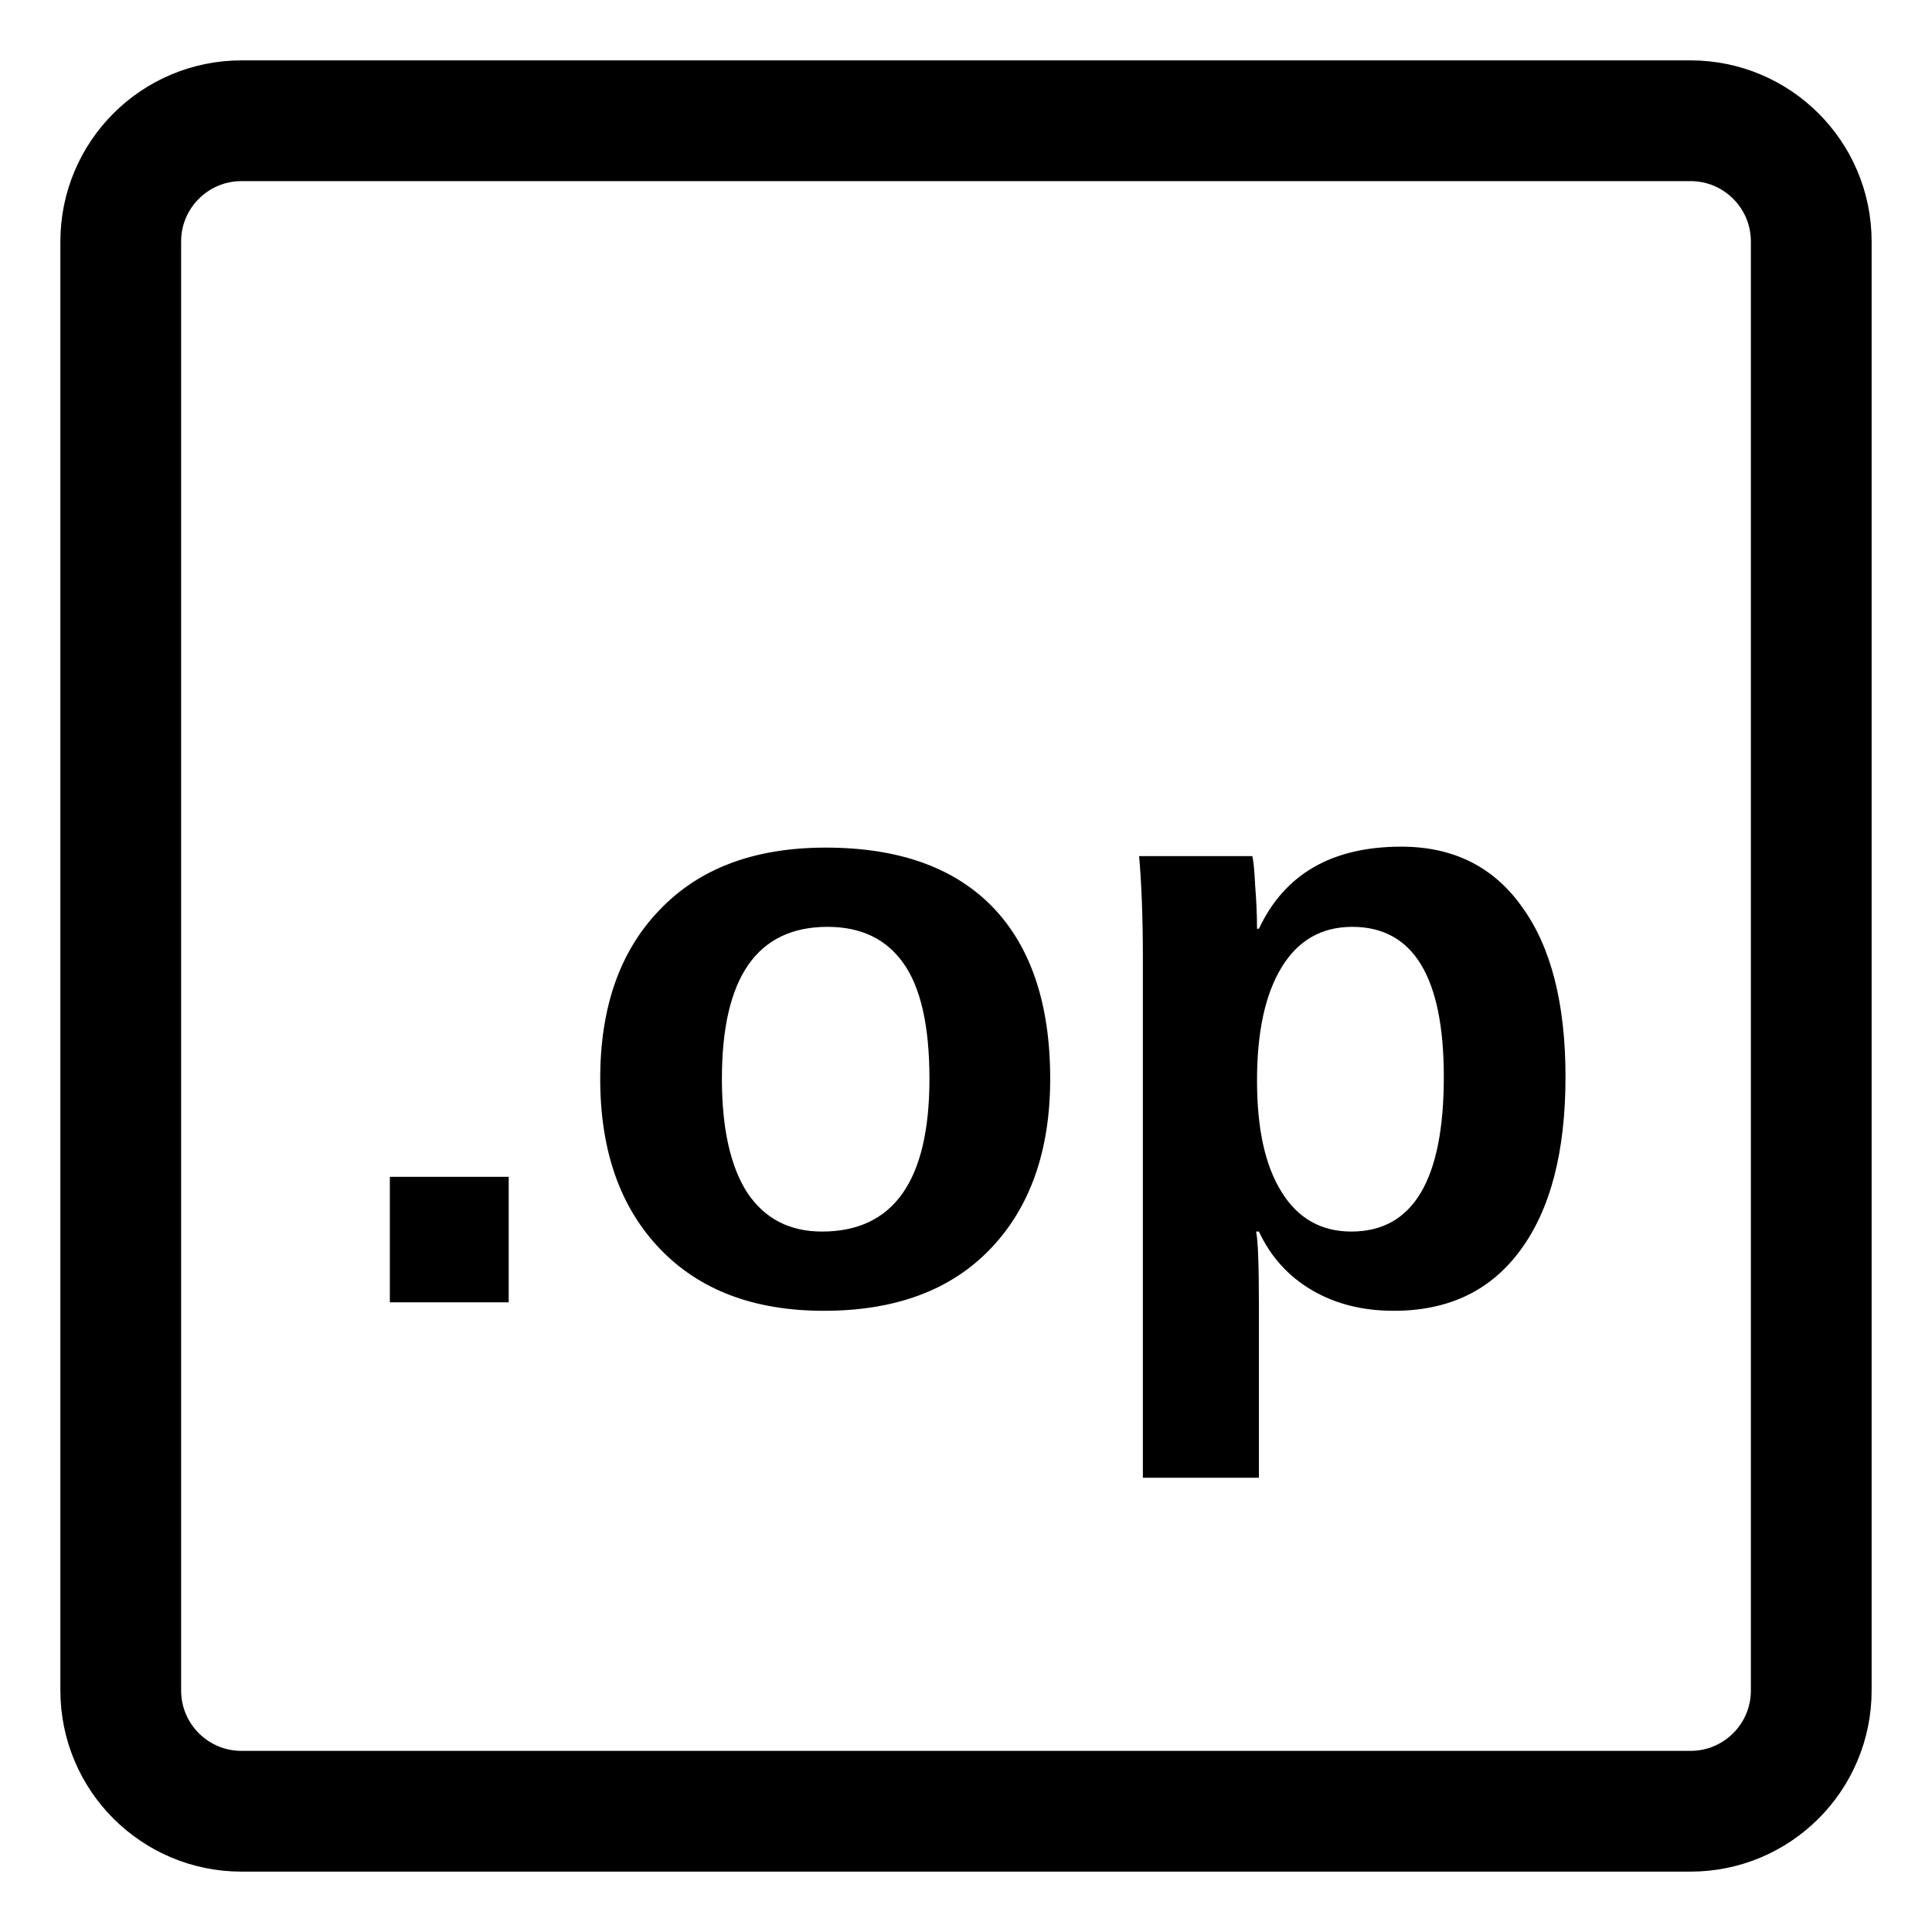
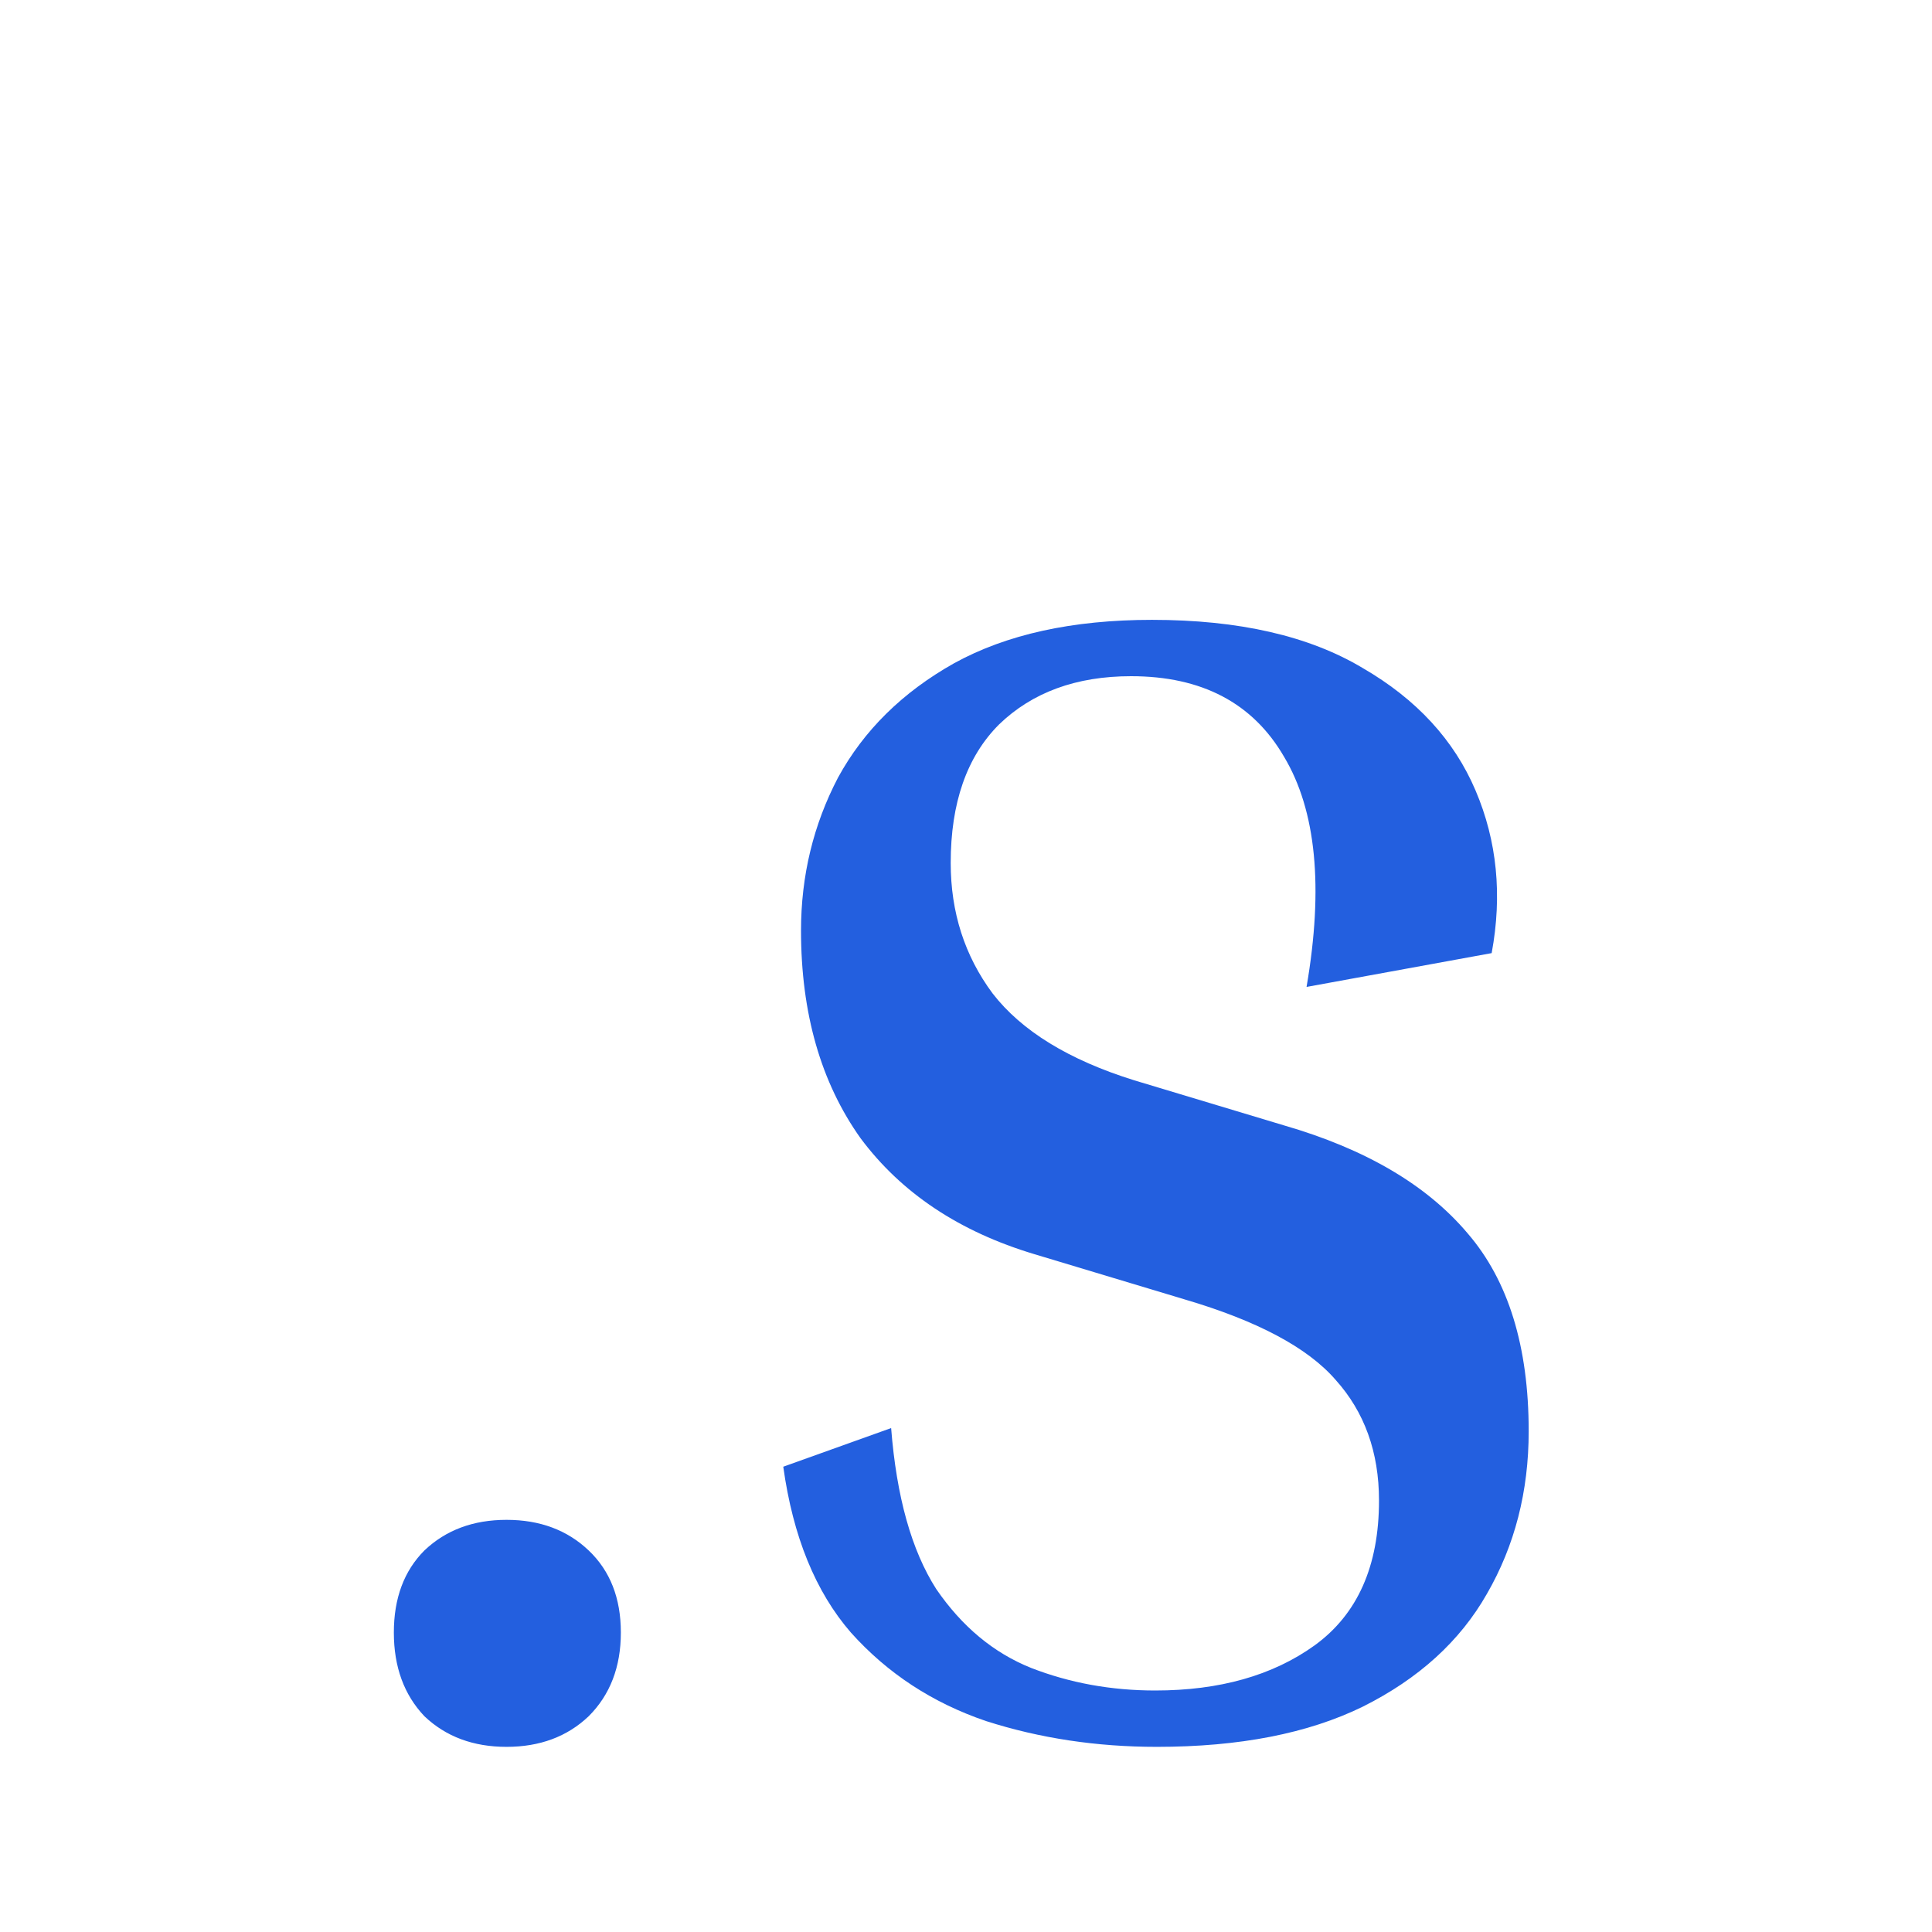
- <svg xmlns="http://www.w3.org/2000/svg" width="32" height="32" viewBox="0 0 32 32" fill="none">
-   <rect x="2" y="2" width="28" height="28" rx="2" stroke="currentColor" stroke-width="2" fill="none" />
-   <text x="50%" y="55%" dominant-baseline="middle" text-anchor="middle" font-family="Arial, sans-serif" font-size="14" font-weight="bold" fill="currentColor">.op</text>
+ <svg xmlns="http://www.w3.org/2000/svg" width="48" height="48" viewBox="0 0 48 48" fill="none">
+   <path d="M12.585 43.4C11.758 43.4 11.079 43.147 10.545 42.64C10.039 42.107 9.785 41.413 9.785 40.56C9.785 39.707 10.039 39.027 10.545 38.52C11.079 38.013 11.758 37.76 12.585 37.76C13.412 37.76 14.092 38.013 14.625 38.52C15.159 39.027 15.425 39.707 15.425 40.56C15.425 41.413 15.159 42.107 14.625 42.64C14.092 43.147 13.412 43.4 12.585 43.4ZM28.701 42C30.3 42 31.62 41.627 32.66 40.88C33.727 40.107 34.261 38.907 34.261 37.28C34.261 36.08 33.901 35.08 33.181 34.28C32.487 33.48 31.234 32.813 29.421 32.28L25.701 31.16C23.834 30.6 22.394 29.64 21.381 28.28C20.394 26.893 19.901 25.173 19.901 23.12C19.901 21.76 20.207 20.493 20.82 19.32C21.46 18.147 22.421 17.2 23.701 16.48C25.007 15.76 26.647 15.4 28.62 15.4C30.78 15.4 32.527 15.8 33.861 16.6C35.194 17.373 36.127 18.387 36.66 19.64C37.194 20.893 37.327 22.24 37.06 23.68L32.461 24.52C32.887 22.04 32.7 20.133 31.901 18.8C31.127 17.467 29.86 16.8 28.101 16.8C26.741 16.8 25.647 17.2 24.82 18C24.02 18.8 23.62 19.947 23.62 21.44C23.62 22.667 23.967 23.747 24.66 24.68C25.381 25.613 26.554 26.333 28.18 26.84L31.901 27.96C33.927 28.547 35.447 29.44 36.461 30.64C37.474 31.813 37.98 33.453 37.98 35.56C37.98 37.053 37.634 38.4 36.941 39.6C36.274 40.773 35.247 41.707 33.861 42.4C32.501 43.067 30.794 43.4 28.741 43.4C27.247 43.4 25.834 43.187 24.5 42.76C23.167 42.307 22.047 41.573 21.14 40.56C20.261 39.547 19.701 38.173 19.46 36.44L22.14 35.48C22.274 37.187 22.647 38.52 23.261 39.48C23.901 40.413 24.687 41.067 25.62 41.44C26.581 41.813 27.607 42 28.701 42Z" fill="#235FDF" />
</svg>
